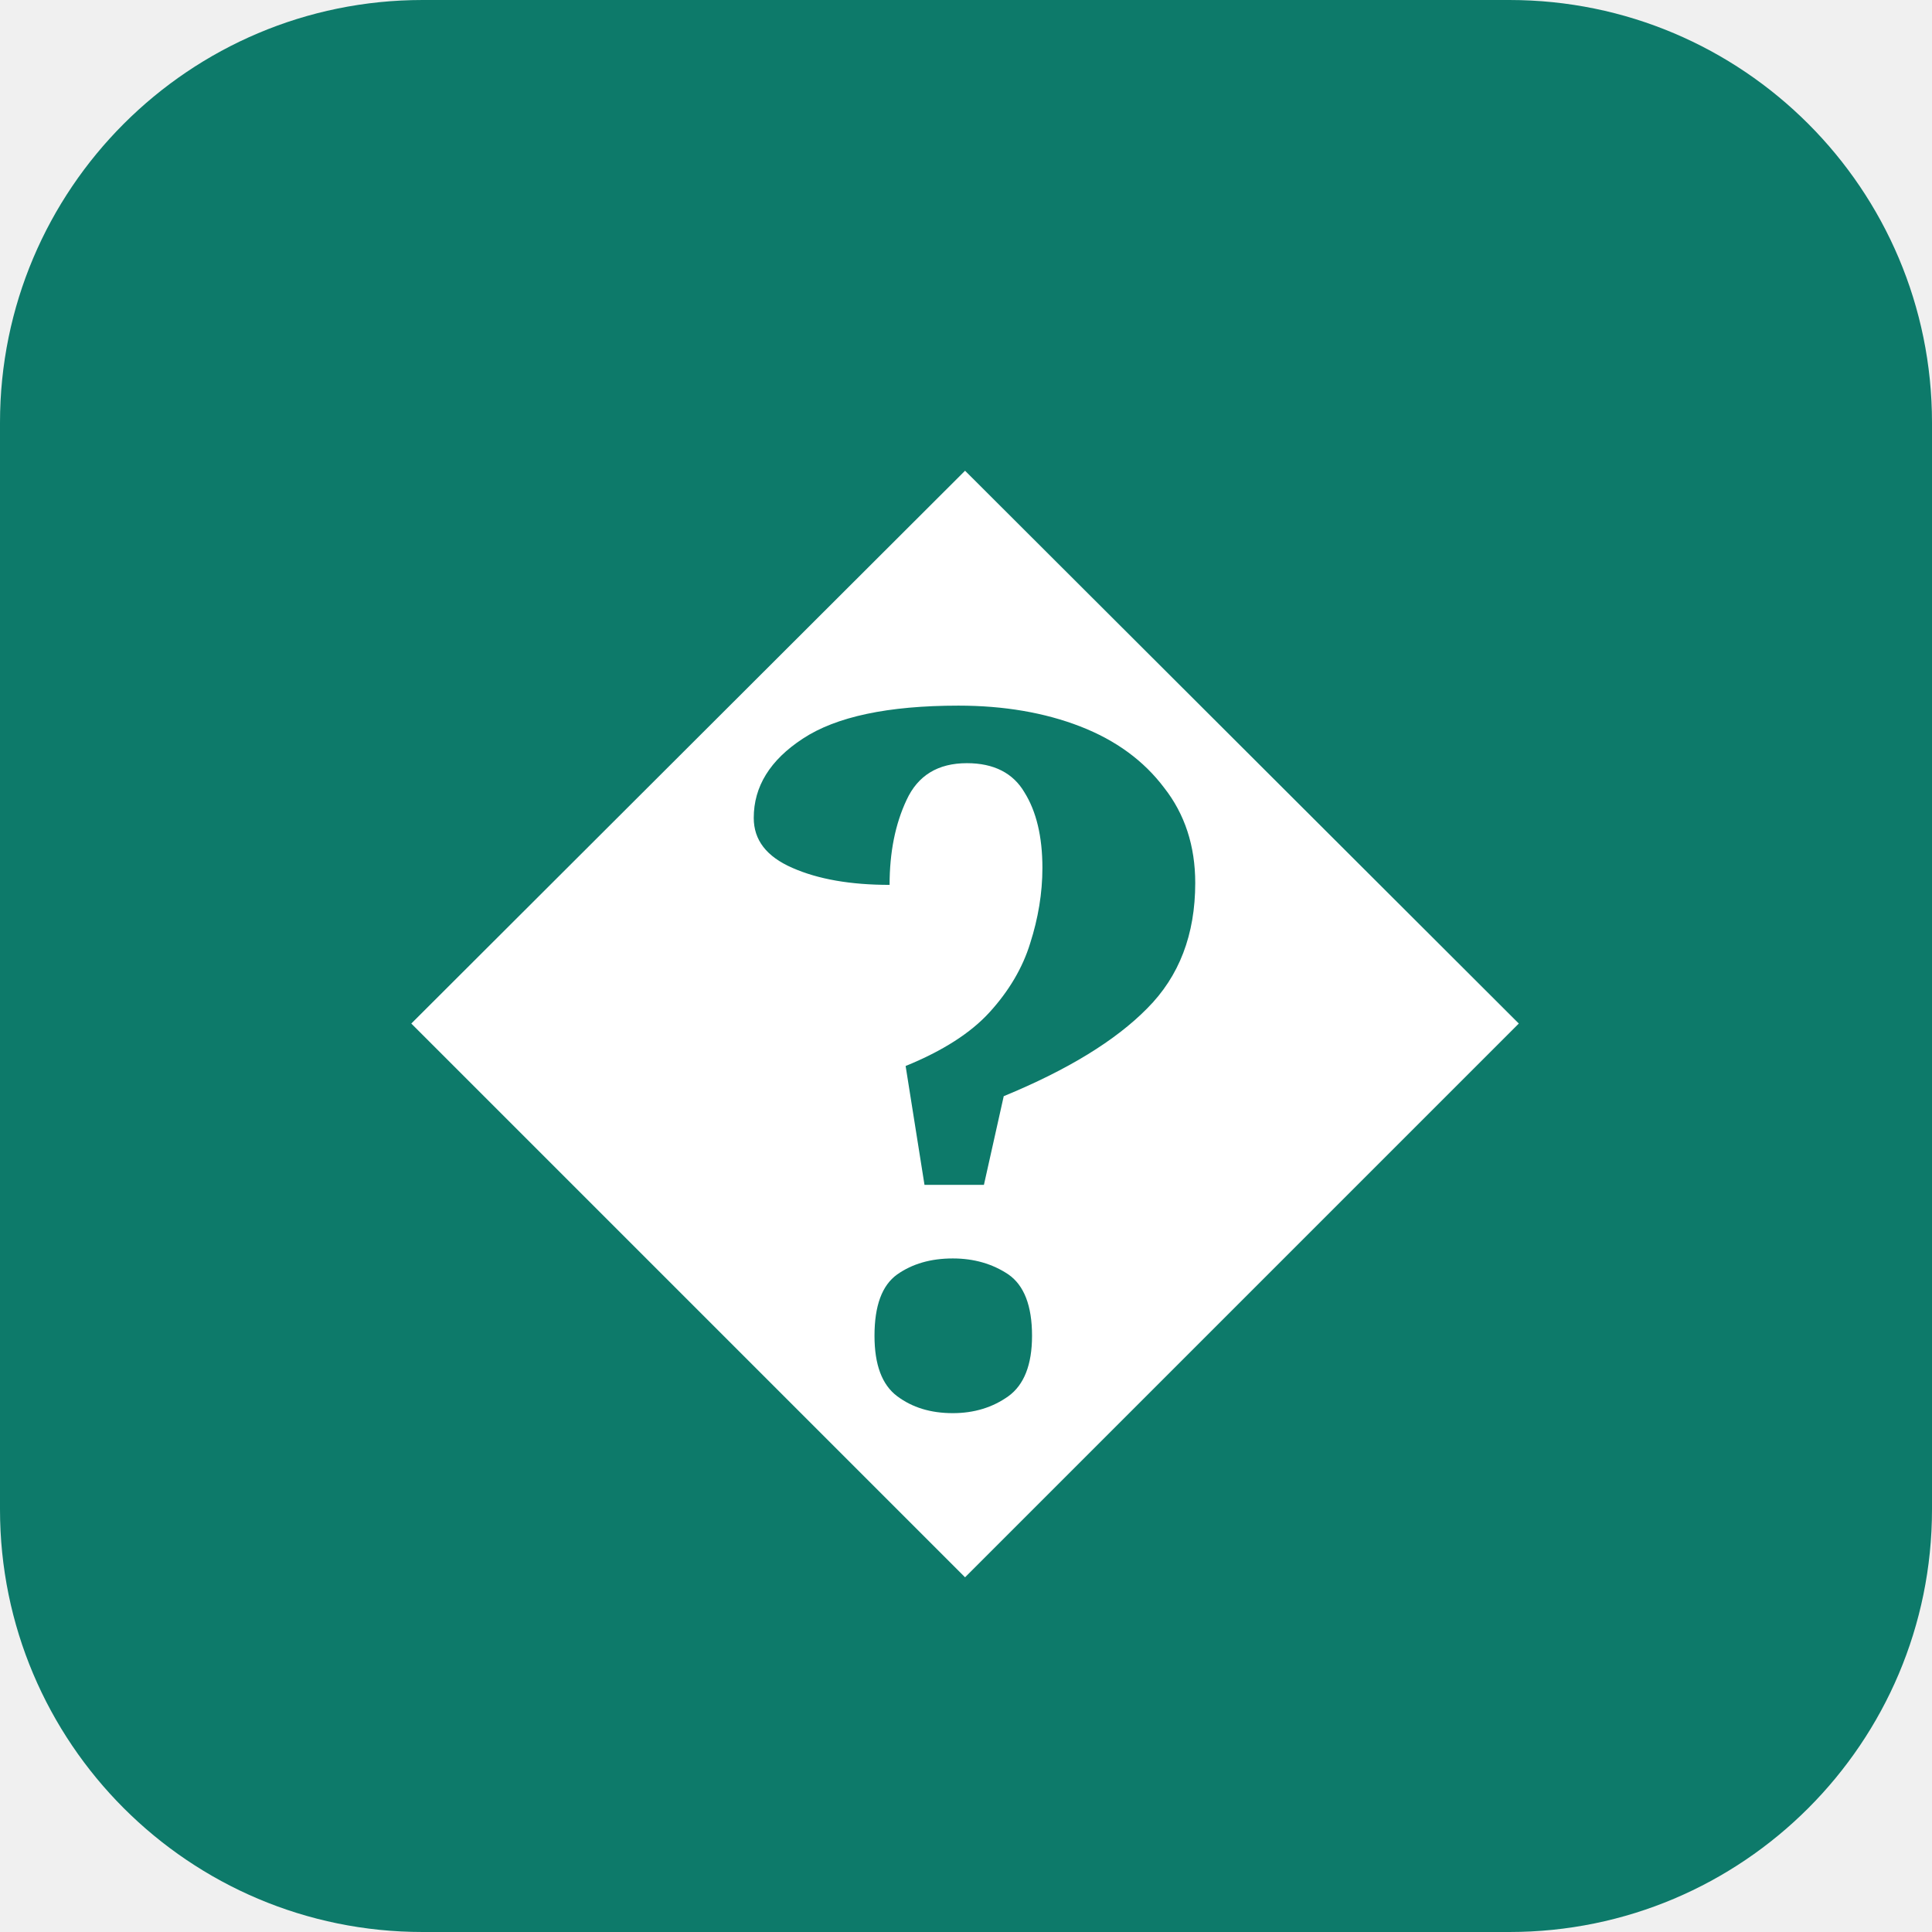
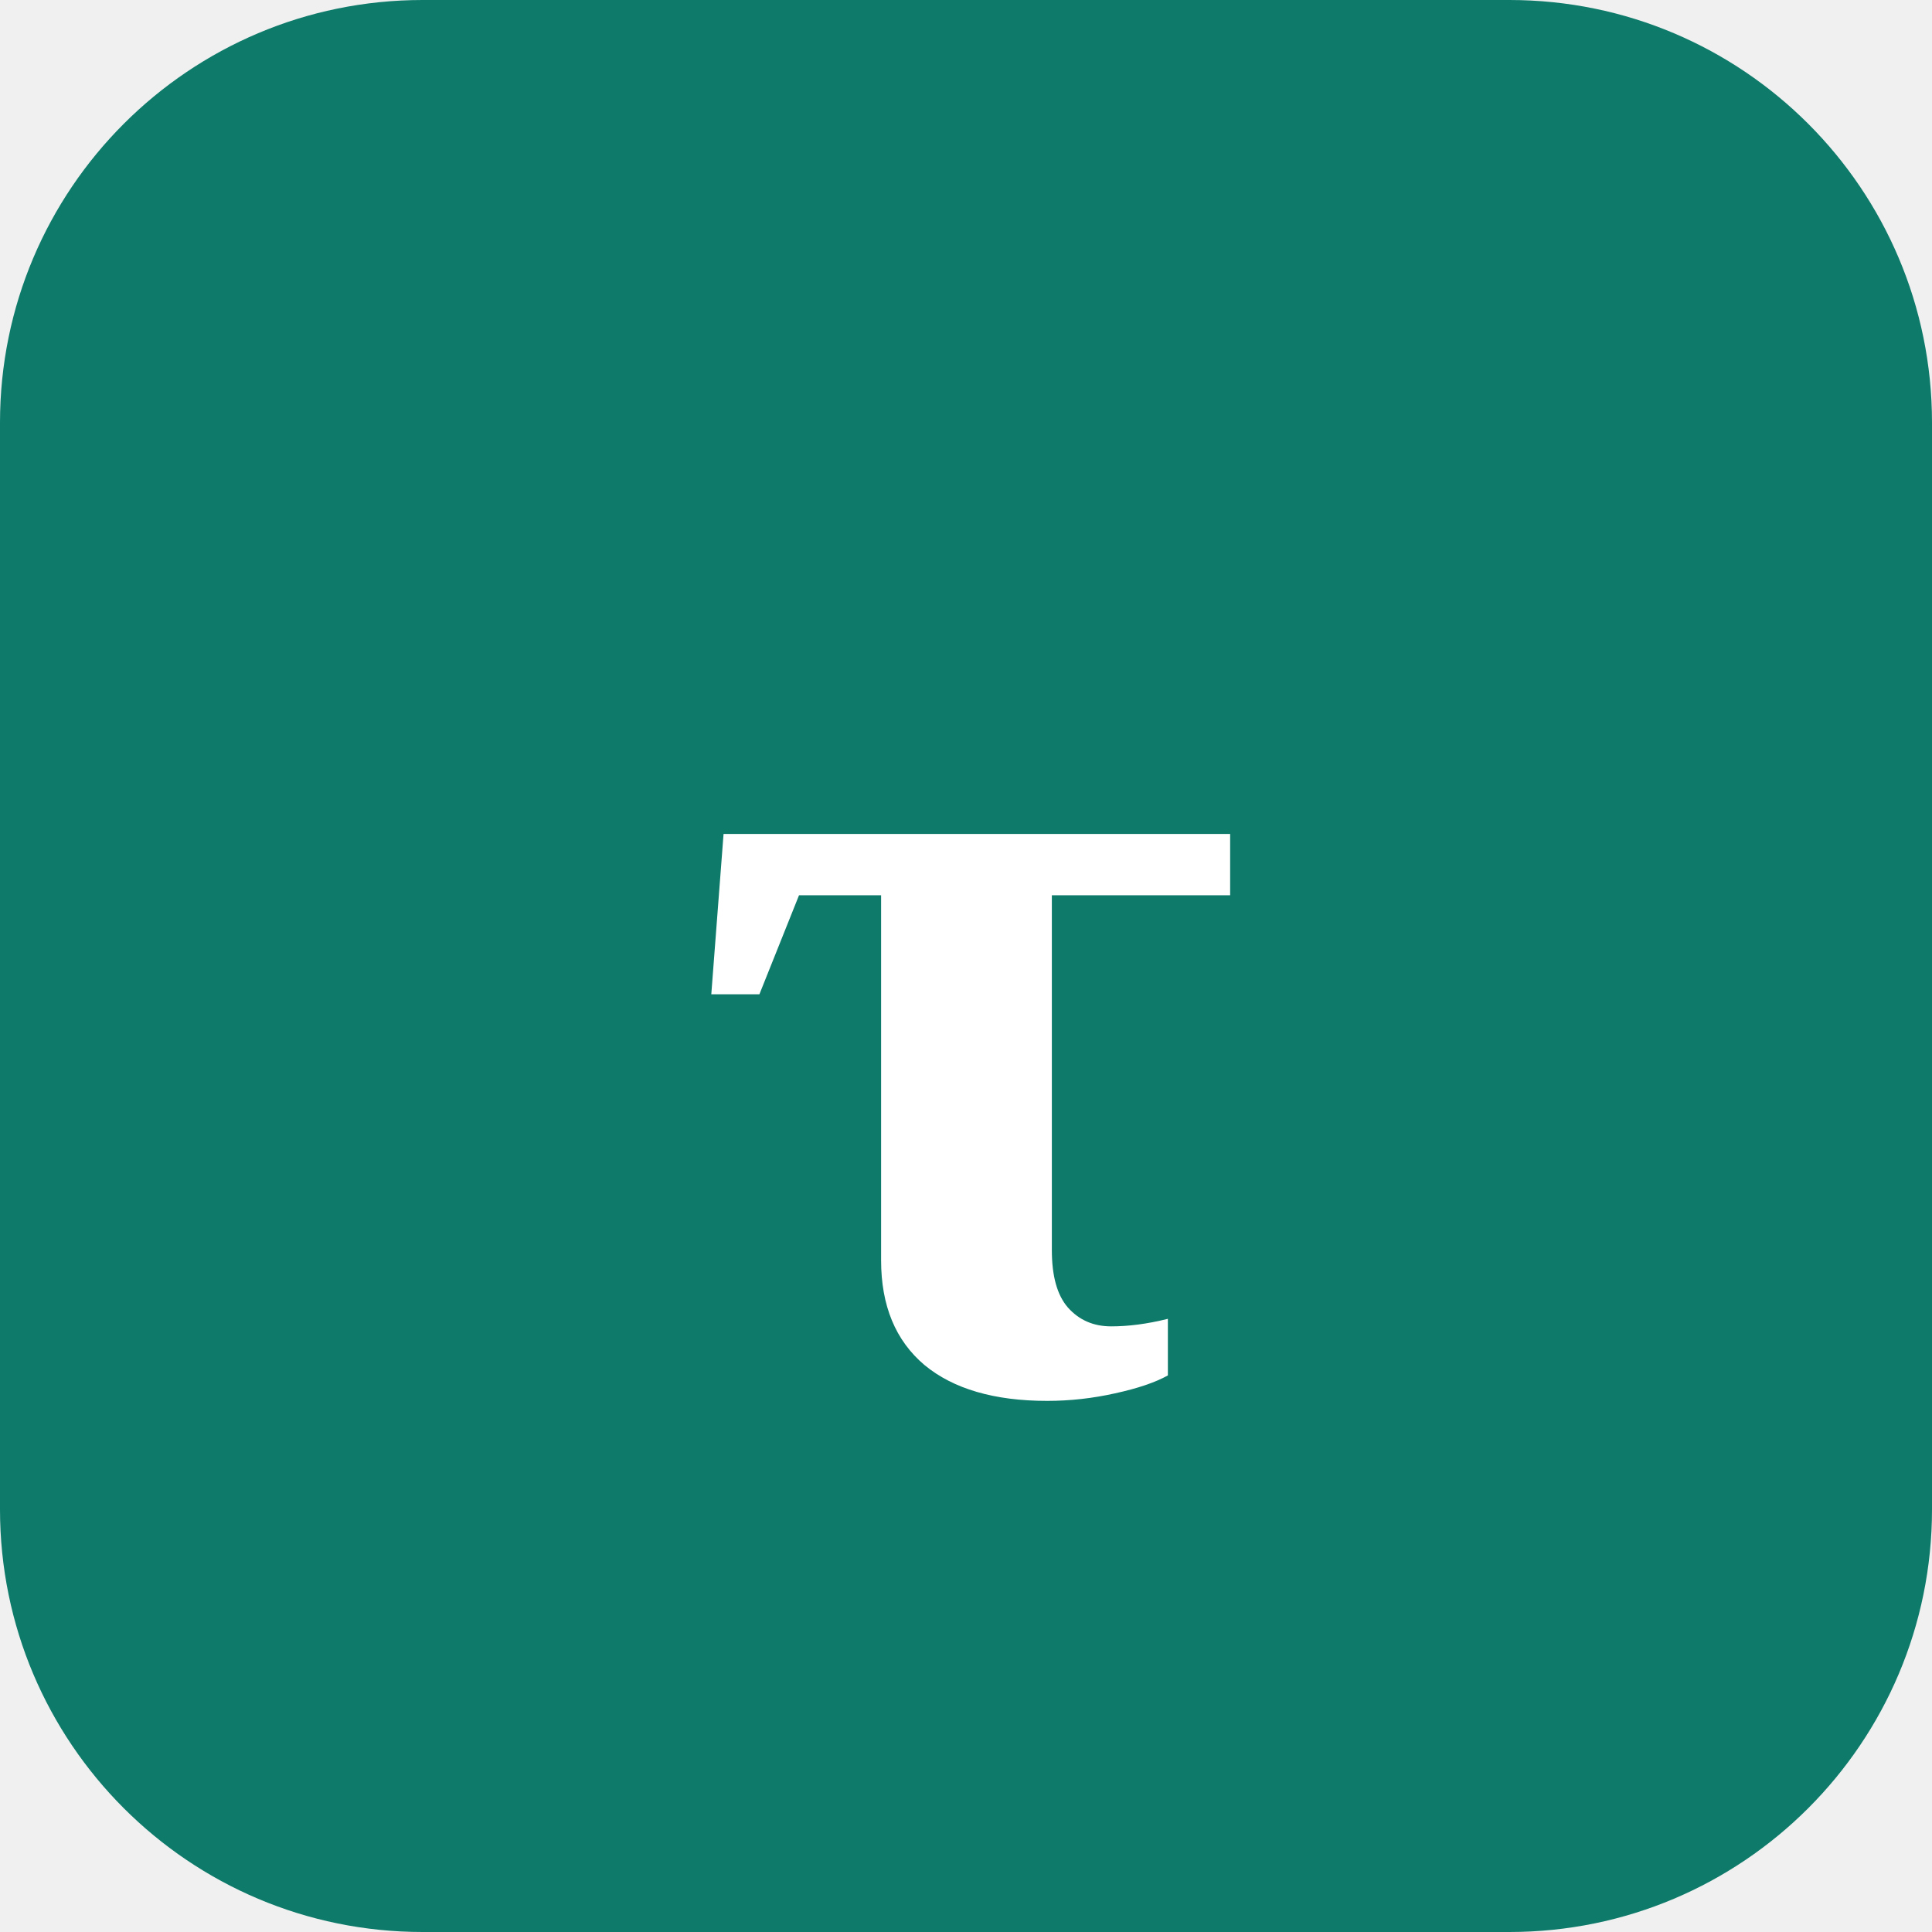
<svg xmlns="http://www.w3.org/2000/svg" viewBox="0 0 32 32" role="img" aria-label="TauLeap">
  <rect width="32" height="32" rx="7" fill="#0d7a6a" />
-   <text x="16" y="23" text-anchor="middle" font-family="Georgia, 'Times New Roman', serif" font-size="20" font-weight="700" fill="#ffffff">�</text>
+   <text x="16" y="23" text-anchor="middle" font-family="Georgia, 'Times New Roman', serif" font-size="20" font-weight="700" fill="#ffffff">τ</text>
</svg>
